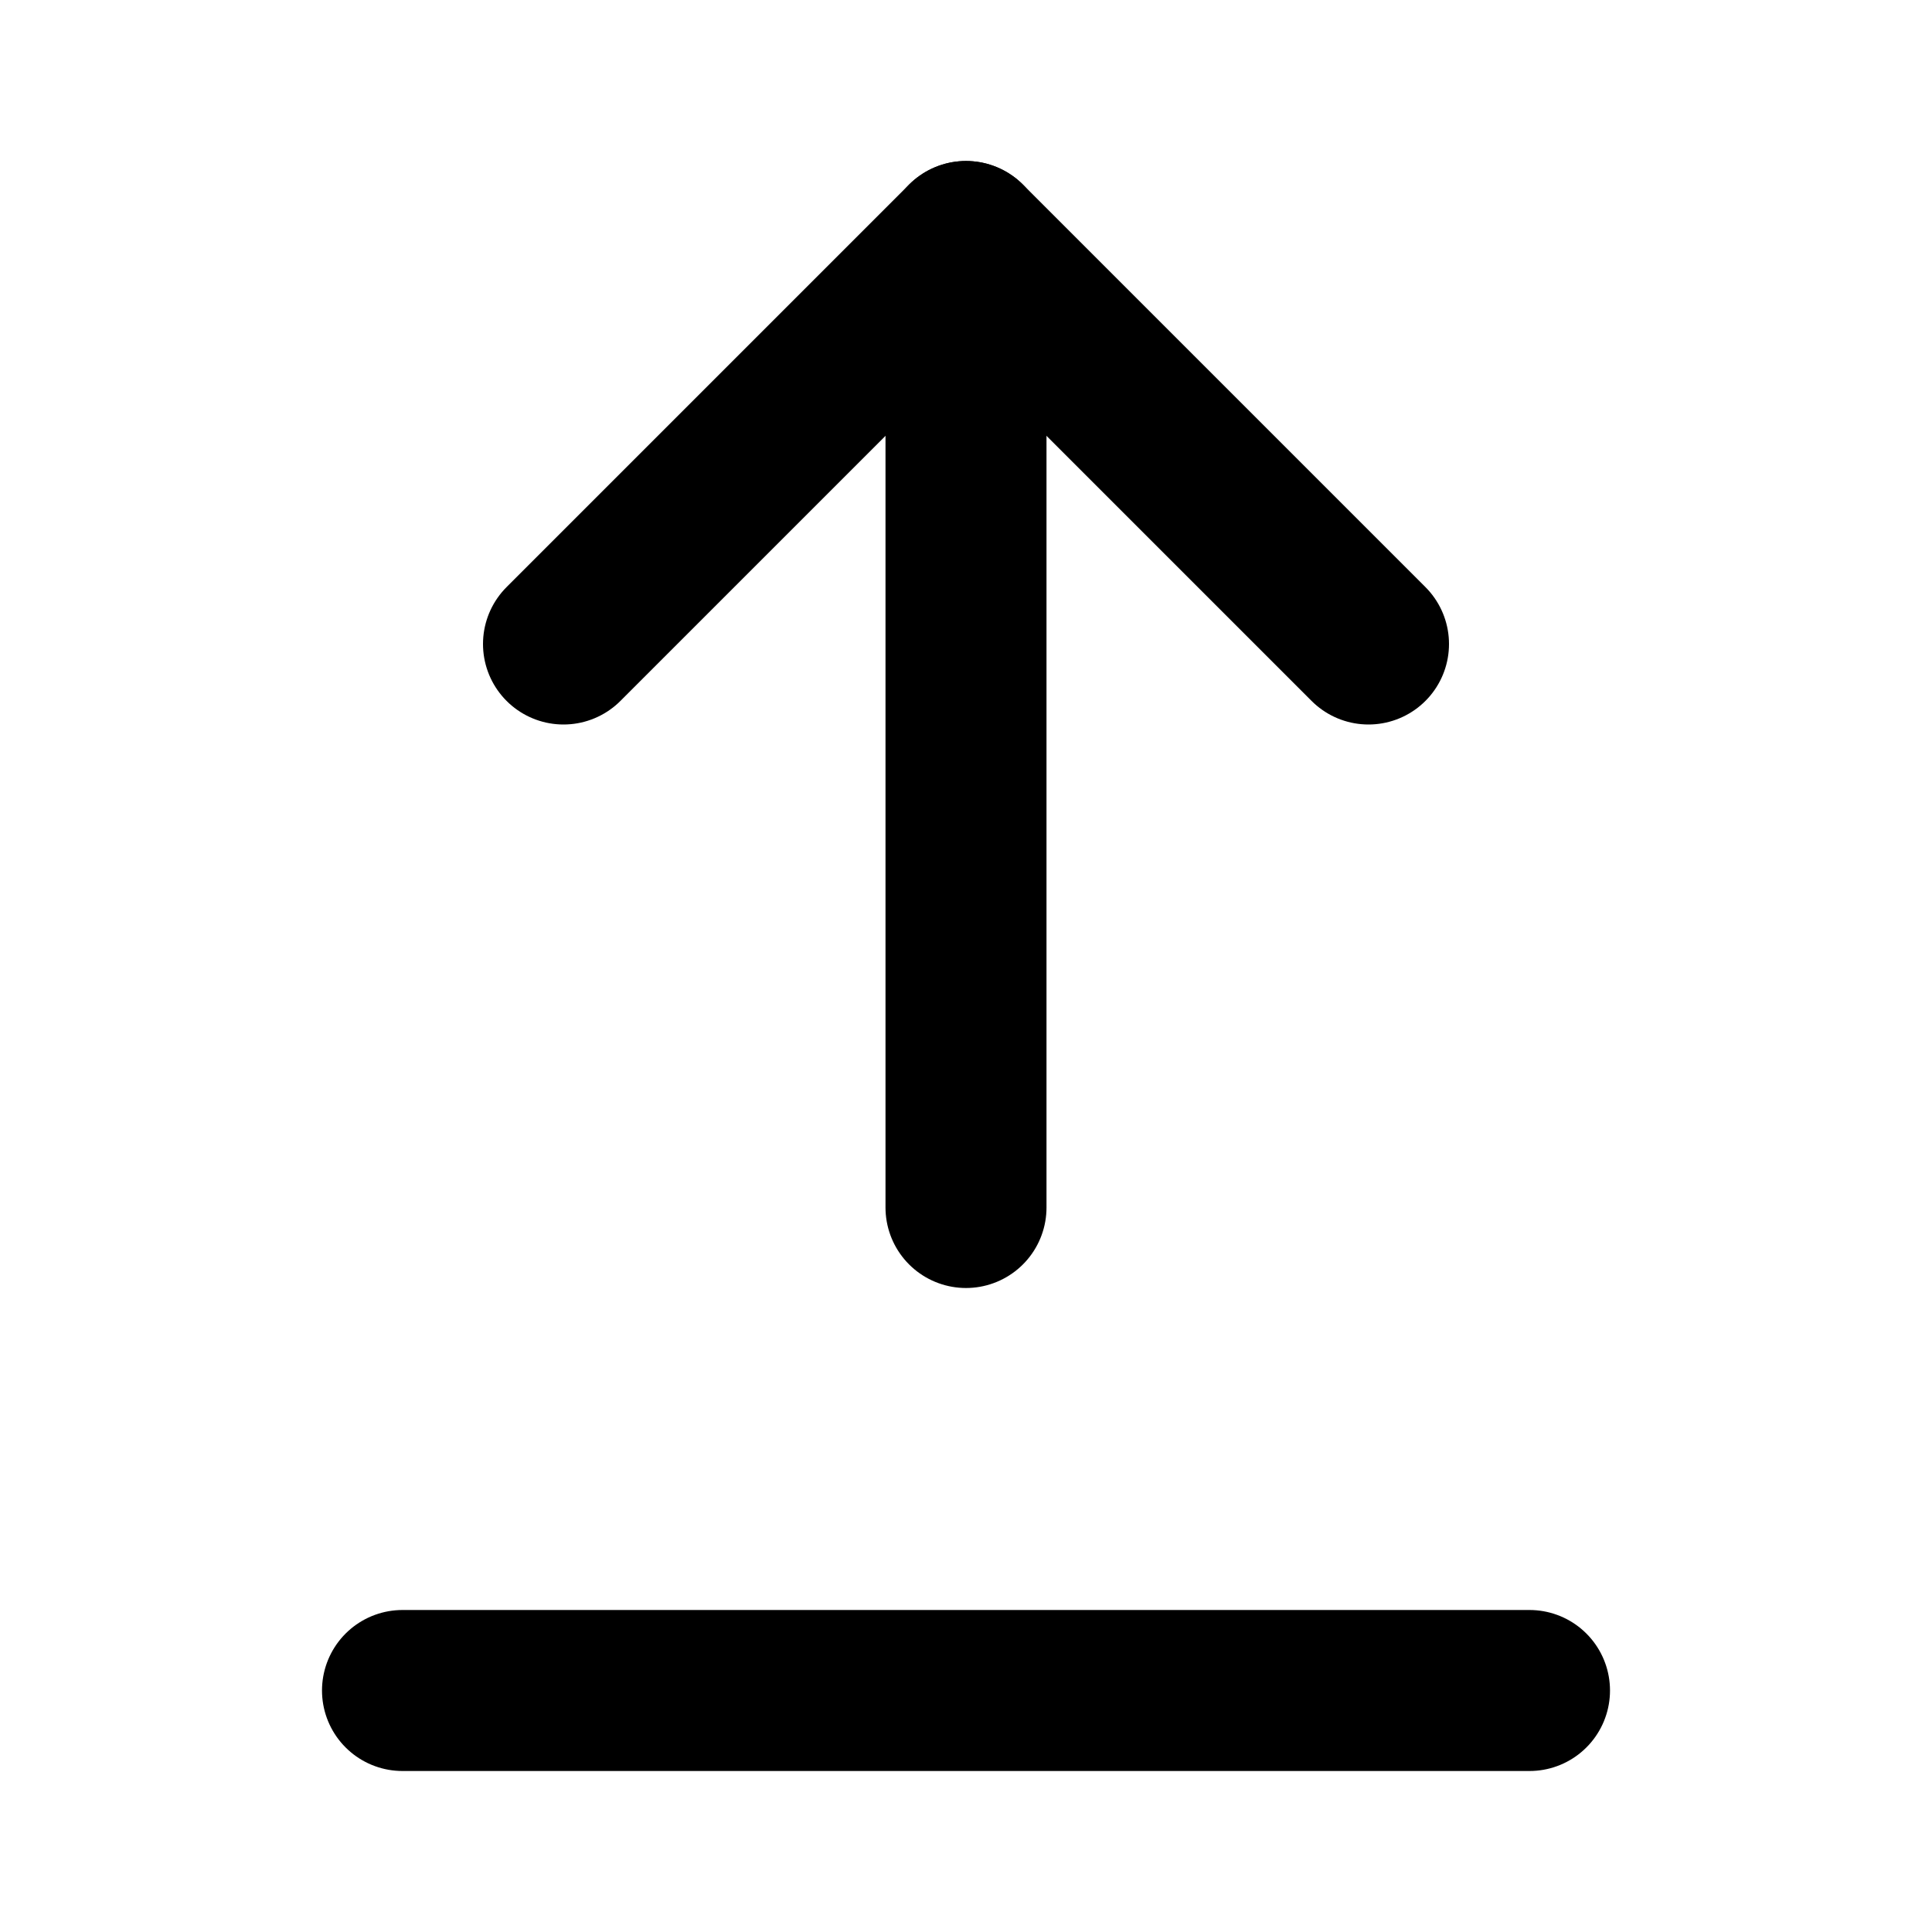
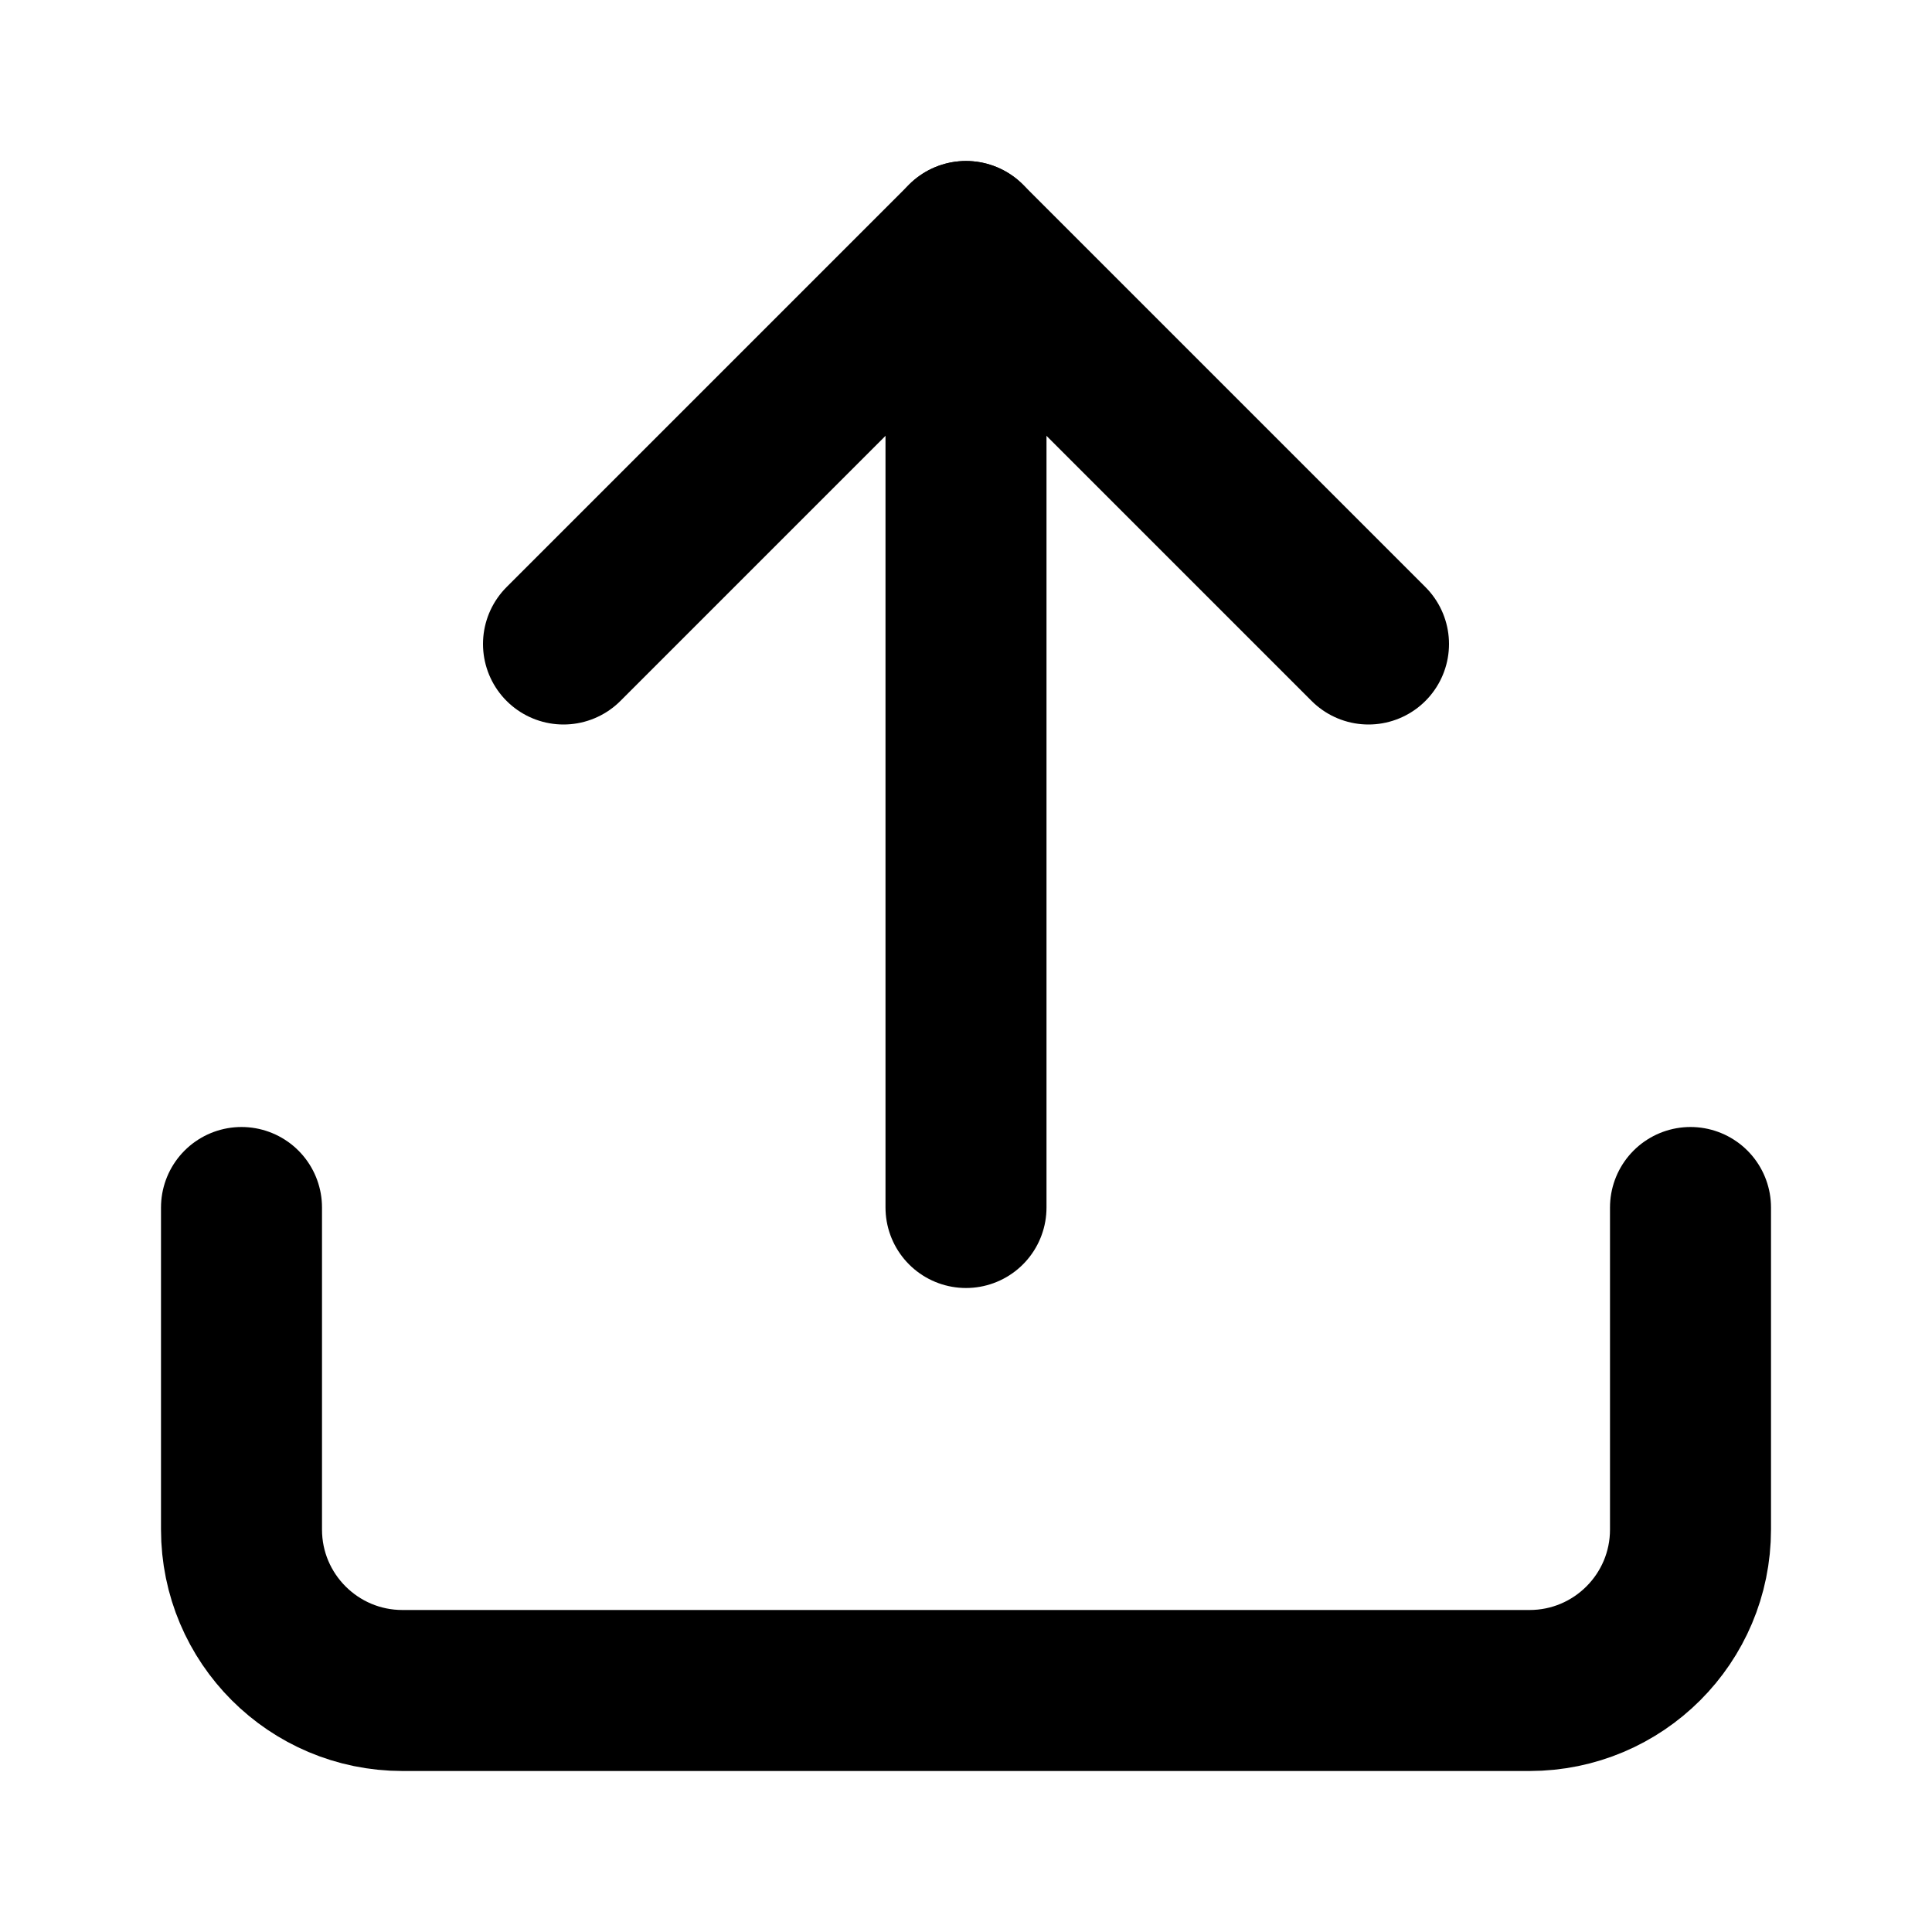
<svg xmlns="http://www.w3.org/2000/svg" width="24" height="24" viewBox="0 0 24 24" fill="none" stroke="currentColor" stroke-width="2" stroke-linecap="round" stroke-linejoin="round">
  <path d="M12 3v12" />
  <path d="m17 8-5-5-5 5" />
-   <path d="M5 21h14" />
+   <path d="M21 15v4a2 2 0 0 1-2 2H5a2 2 0 0 1-2-2v-4" />
</svg>
